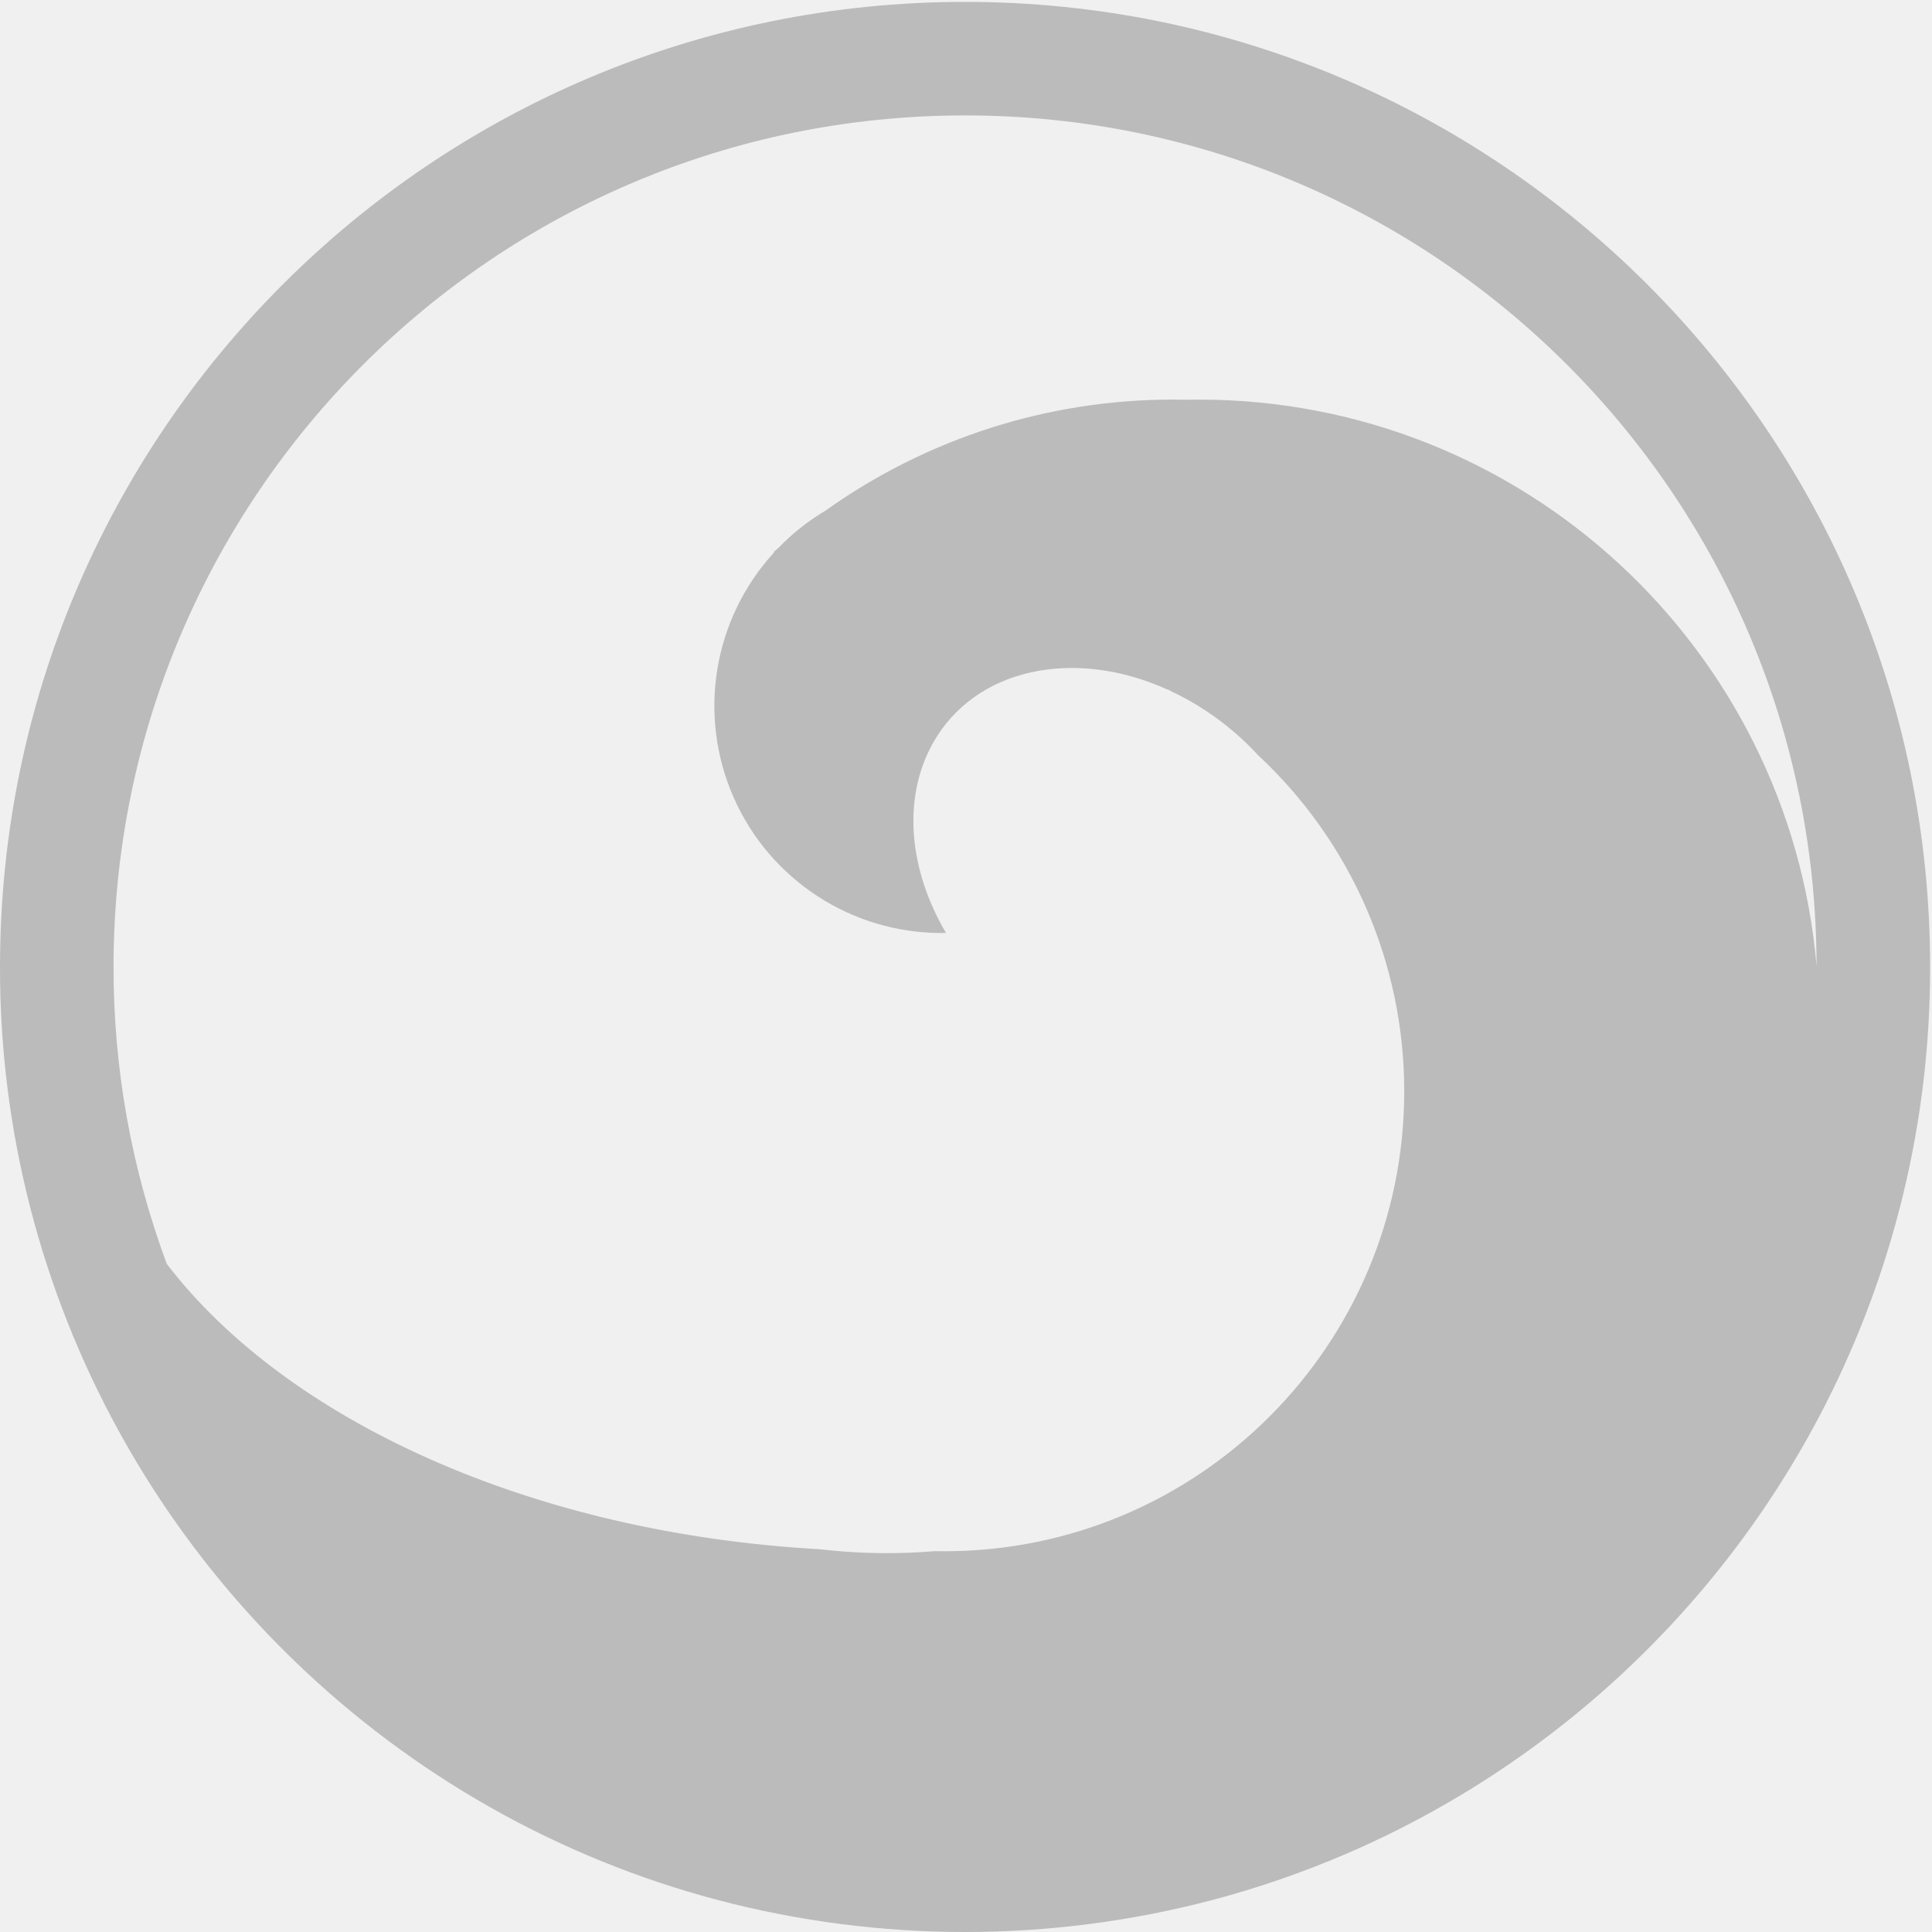
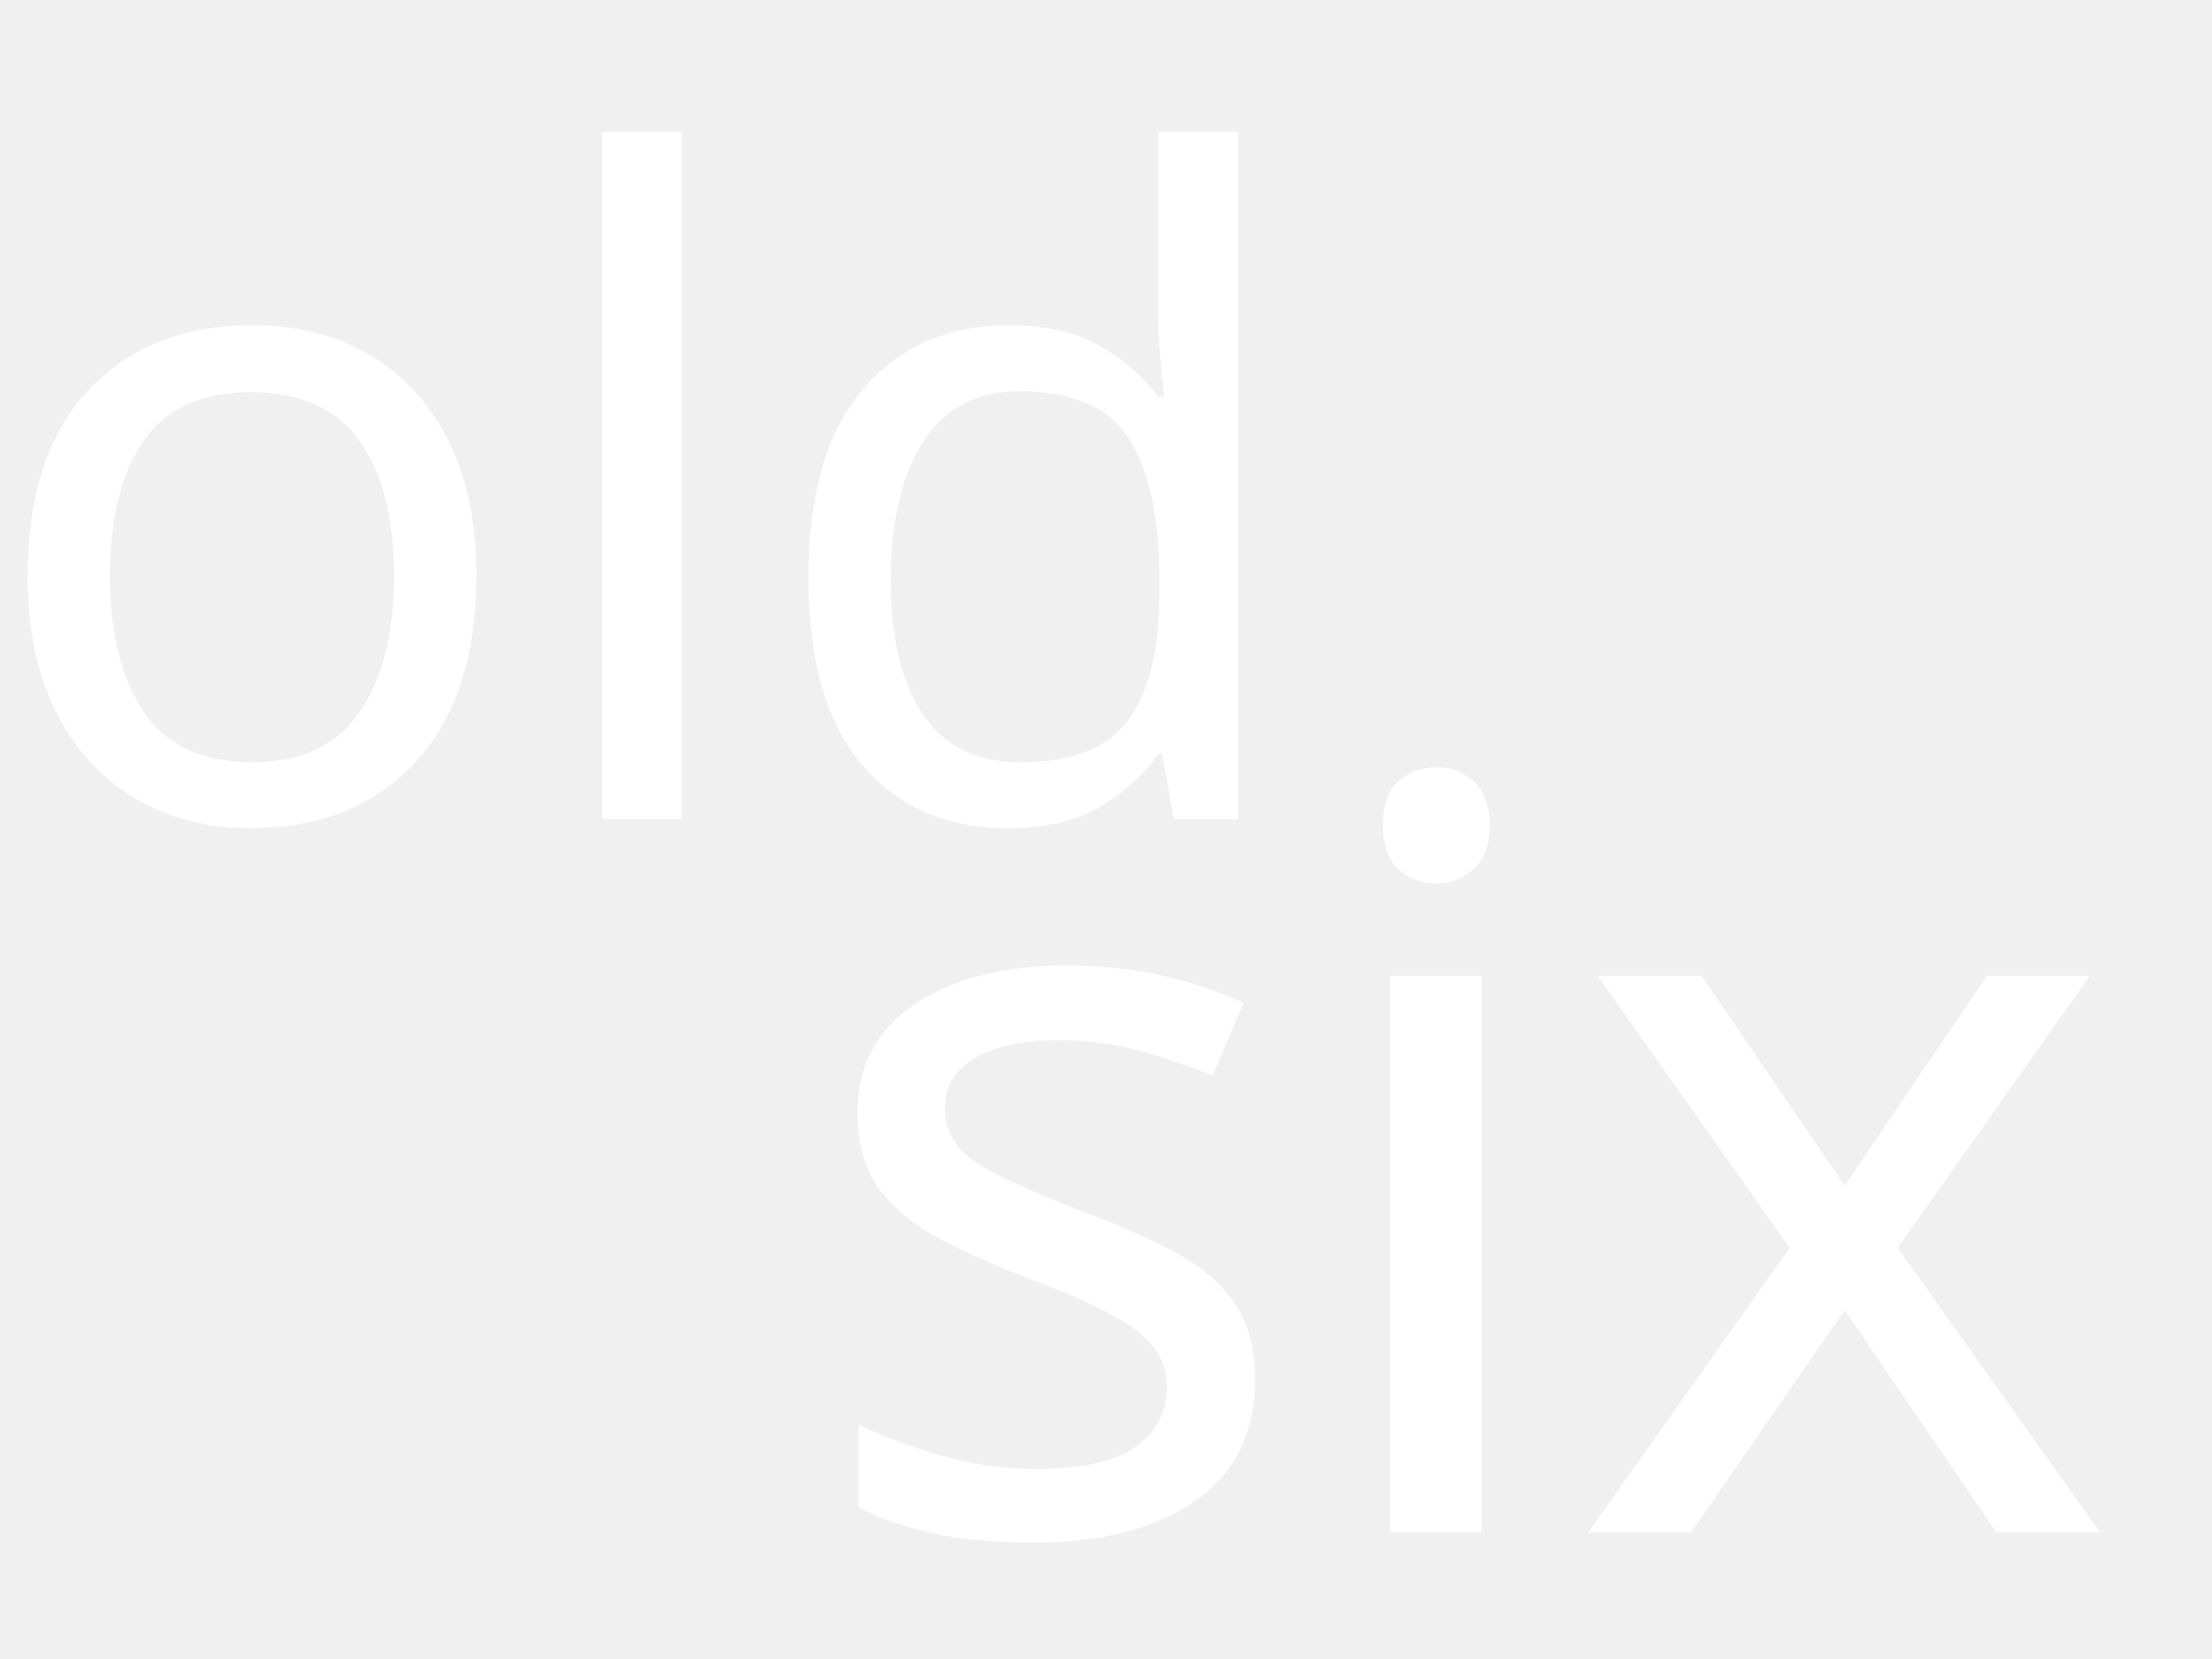
- <svg xmlns="http://www.w3.org/2000/svg" width="64" height="64" class="icon" p-id="11927" t="1575202564746" version="1.1" viewBox="0 0 1024 1024">
-   <defs>
-     <style type="text/css" />
-   </defs>
-   <path fill="#bbb" d="M967.054 745.335q-1.483 2.897-2.997 5.763c-0.307 0.579-0.62 1.156-0.929 1.734q-1.06 1.987-2.131 3.965c-0.39 0.715-0.786 1.428-1.18 2.141q-0.971 1.762-1.951 3.519c-0.429 0.764-0.863 1.525-1.299 2.286q-0.949 1.671-1.907 3.337-0.677 1.172-1.364 2.339-0.951 1.625-1.913 3.246-0.699 1.177-1.407 2.348-0.967 1.605-1.945 3.203-0.712 1.165-1.432 2.326-0.994 1.598-1.998 3.197-0.718 1.138-1.439 2.274-1.033 1.619-2.079 3.231-0.708 1.099-1.421 2.186-1.092 1.669-2.198 3.328c-0.453 0.679-0.899 1.36-1.358 2.037q-1.199 1.785-2.423 3.558c-0.4 0.584-0.799 1.173-1.199 1.755q-1.468 2.121-2.957 4.224c-0.245 0.346-0.486 0.694-0.73 1.04q-3.769 5.305-7.668 10.51c-0.311 0.415-0.626 0.825-0.938 1.238q-1.474 1.954-2.96 3.896c-0.413 0.536-0.83 1.069-1.246 1.604q-1.355 1.747-2.721 3.486c-0.459 0.581-0.921 1.159-1.383 1.738q-1.322 1.66-2.653 3.31-0.723 0.893-1.453 1.781-1.324 1.618-2.658 3.229-0.737 0.887-1.48 1.77-1.347 1.609-2.709 3.206-0.734 0.862-1.473 1.72-1.399 1.623-2.807 3.235c-0.474 0.541-0.948 1.085-1.425 1.624q-1.475 1.672-2.966 3.331c-0.44 0.49-0.877 0.98-1.318 1.468q-1.611 1.778-3.238 3.542l-1.099 1.199q-1.879 2.024-3.78 4.029c-0.206 0.216-0.408 0.435-0.613 0.65q-6.807 7.158-13.886 14.053l-0.366 0.353q-2.136 2.075-4.296 4.127c-0.28 0.266-0.562 0.529-0.843 0.799q-1.934 1.828-3.885 3.637c-0.352 0.326-0.705 0.648-1.058 0.973q-1.863 1.715-3.742 3.415-0.575 0.518-1.153 1.035-1.855 1.665-3.726 3.313l-1.172 1.027q-1.893 1.654-3.796 3.29l-1.123 0.961q-1.974 1.682-3.964 3.345c-0.331 0.276-0.66 0.553-0.992 0.828q-2.12 1.762-4.262 3.497l-0.735 0.599q-2.398 1.939-4.812 3.85l-0.227 0.181q-13.041 10.29-26.755 19.746l-0.158 0.108q-2.613 1.798-5.252 3.568l-0.471 0.314q-2.498 1.671-5.014 3.313l-0.606 0.394q-2.474 1.608-4.967 3.189l-0.621 0.393q-2.522 1.592-5.064 3.158l-0.525 0.324q-2.646 1.624-5.314 3.218l-0.292 0.175a509.962 509.962 0 0 1-53.521 27.773l-0.106 0.048q-3.023 1.346-6.064 2.654l-0.14 0.049a508.13 508.13 0 0 1-70.641 24.376 514.996 514.996 0 0 1-262.331 0 508.279 508.279 0 0 1-120.743-49.252 513.267 513.267 0 0 1-102.973-76.91l-0.042-0.04q-2.287-2.206-4.548-4.439l-0.06-0.06q-2.26-2.233-4.496-4.496l-0.042-0.042A513.614 513.614 0 0 1 72.63 775.354l-0.035-0.059q-1.641-2.734-3.249-5.495l-0.049-0.084q-1.606-2.757-3.18-5.535l-0.037-0.065q-1.586-2.802-3.139-5.626A509.193 509.193 0 0 1 0.001 512.498C0.001 230.005 229.006 0.999 511.5 0.999s511.499 229.006 511.499 511.499a509.348 509.348 0 0 1-55.945 232.836zM511.5 61.175C262.244 61.175 60.177 263.242 60.177 512.498a450.331 450.331 0 0 0 28.23 157.399c63.386 82.819 193.265 142.76 346.273 151.239a305.601 305.601 0 0 0 35.36 2.058q12.86 0 25.399-1.052 2.53 0.053 5.071 0.053c134.625 0 243.761-109.136 243.761-243.761a243.019 243.019 0 0 0-77.343-178.051A150.571 150.571 0 0 0 639.075 376.671a146.21 146.21 0 0 0-18.304-10.27c-0.578-0.328-1.144-0.674-1.724-0.999 0 0.063 0.007 0.127 0.011 0.191-49.6-22.541-102.488-11.634-124.795 28.648-16.284 29.41-12.288 67.305 7.133 100.214-0.799 0.015-1.583 0.06-2.382 0.06a120.373 120.373 0 0 1-88.813-201.635c-0.01-0.133-0.015-0.268-0.025-0.4 0.799-0.712 1.611-1.406 2.417-2.109A120.813 120.813 0 0 1 437.572 270.613 316.654 316.654 0 0 1 621.892 211.793c2.255 0 4.496 0.039 6.743 0.085 2.248-0.045 4.489-0.085 6.743-0.085 171.932 0 313.007 132.021 327.438 300.214C962.551 262.975 760.594 61.175 511.5 61.175z" p-id="11928" />
+ <svg xmlns="http://www.w3.org/2000/svg" width="800" height="600">
+   <g id="Layer_1">
+     <text transform="matrix(1.30879 0 0 1.30879 -40.7198 141.19)" stroke="#000" xml:space="preserve" text-anchor="start" font-family="Noto Sans JP" font-size="250" id="svg_4" y="118.5" x="25" stroke-width="0" fill="#ffffff">old</text>
+     <text transform="matrix(1.50168 0 0 1.50168 -105.854 -50.1851)" stroke="#000" xml:space="preserve" text-anchor="start" font-family="Noto Sans JP" font-size="250" id="svg_5" y="402.458" x="264.274" stroke-width="0" fill="#ffffff">six</text>
+   </g>
</svg>
